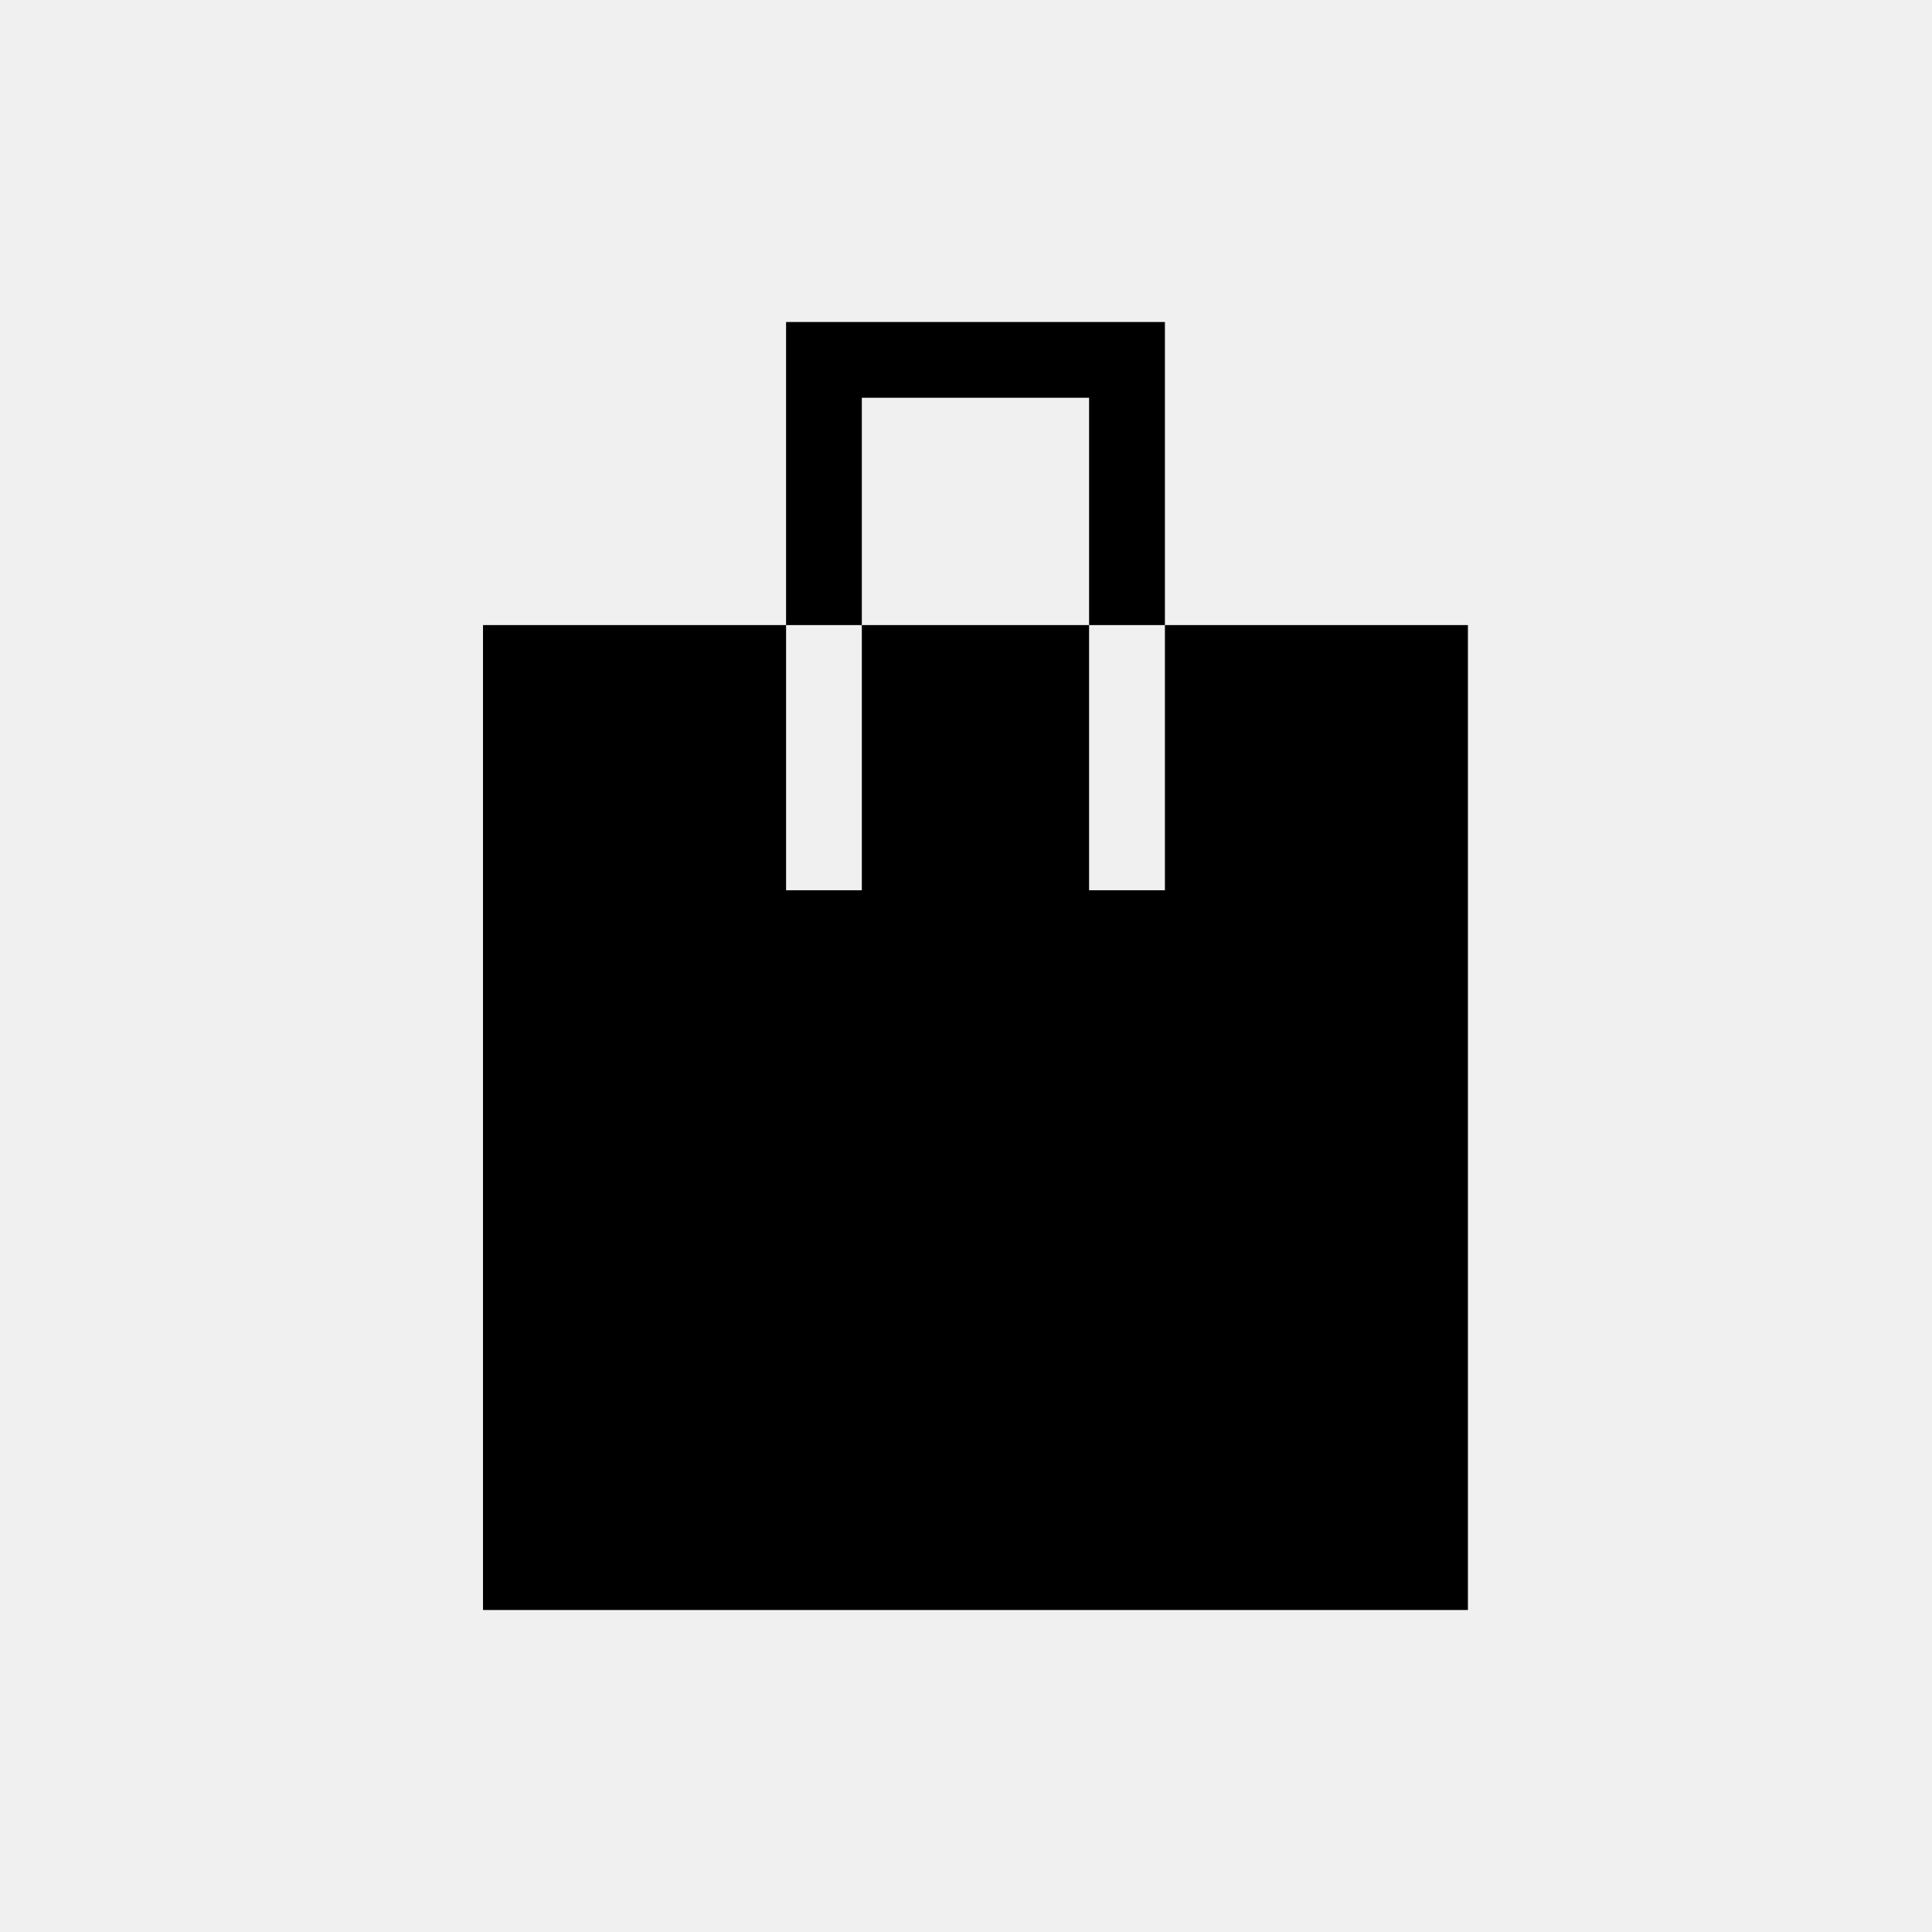
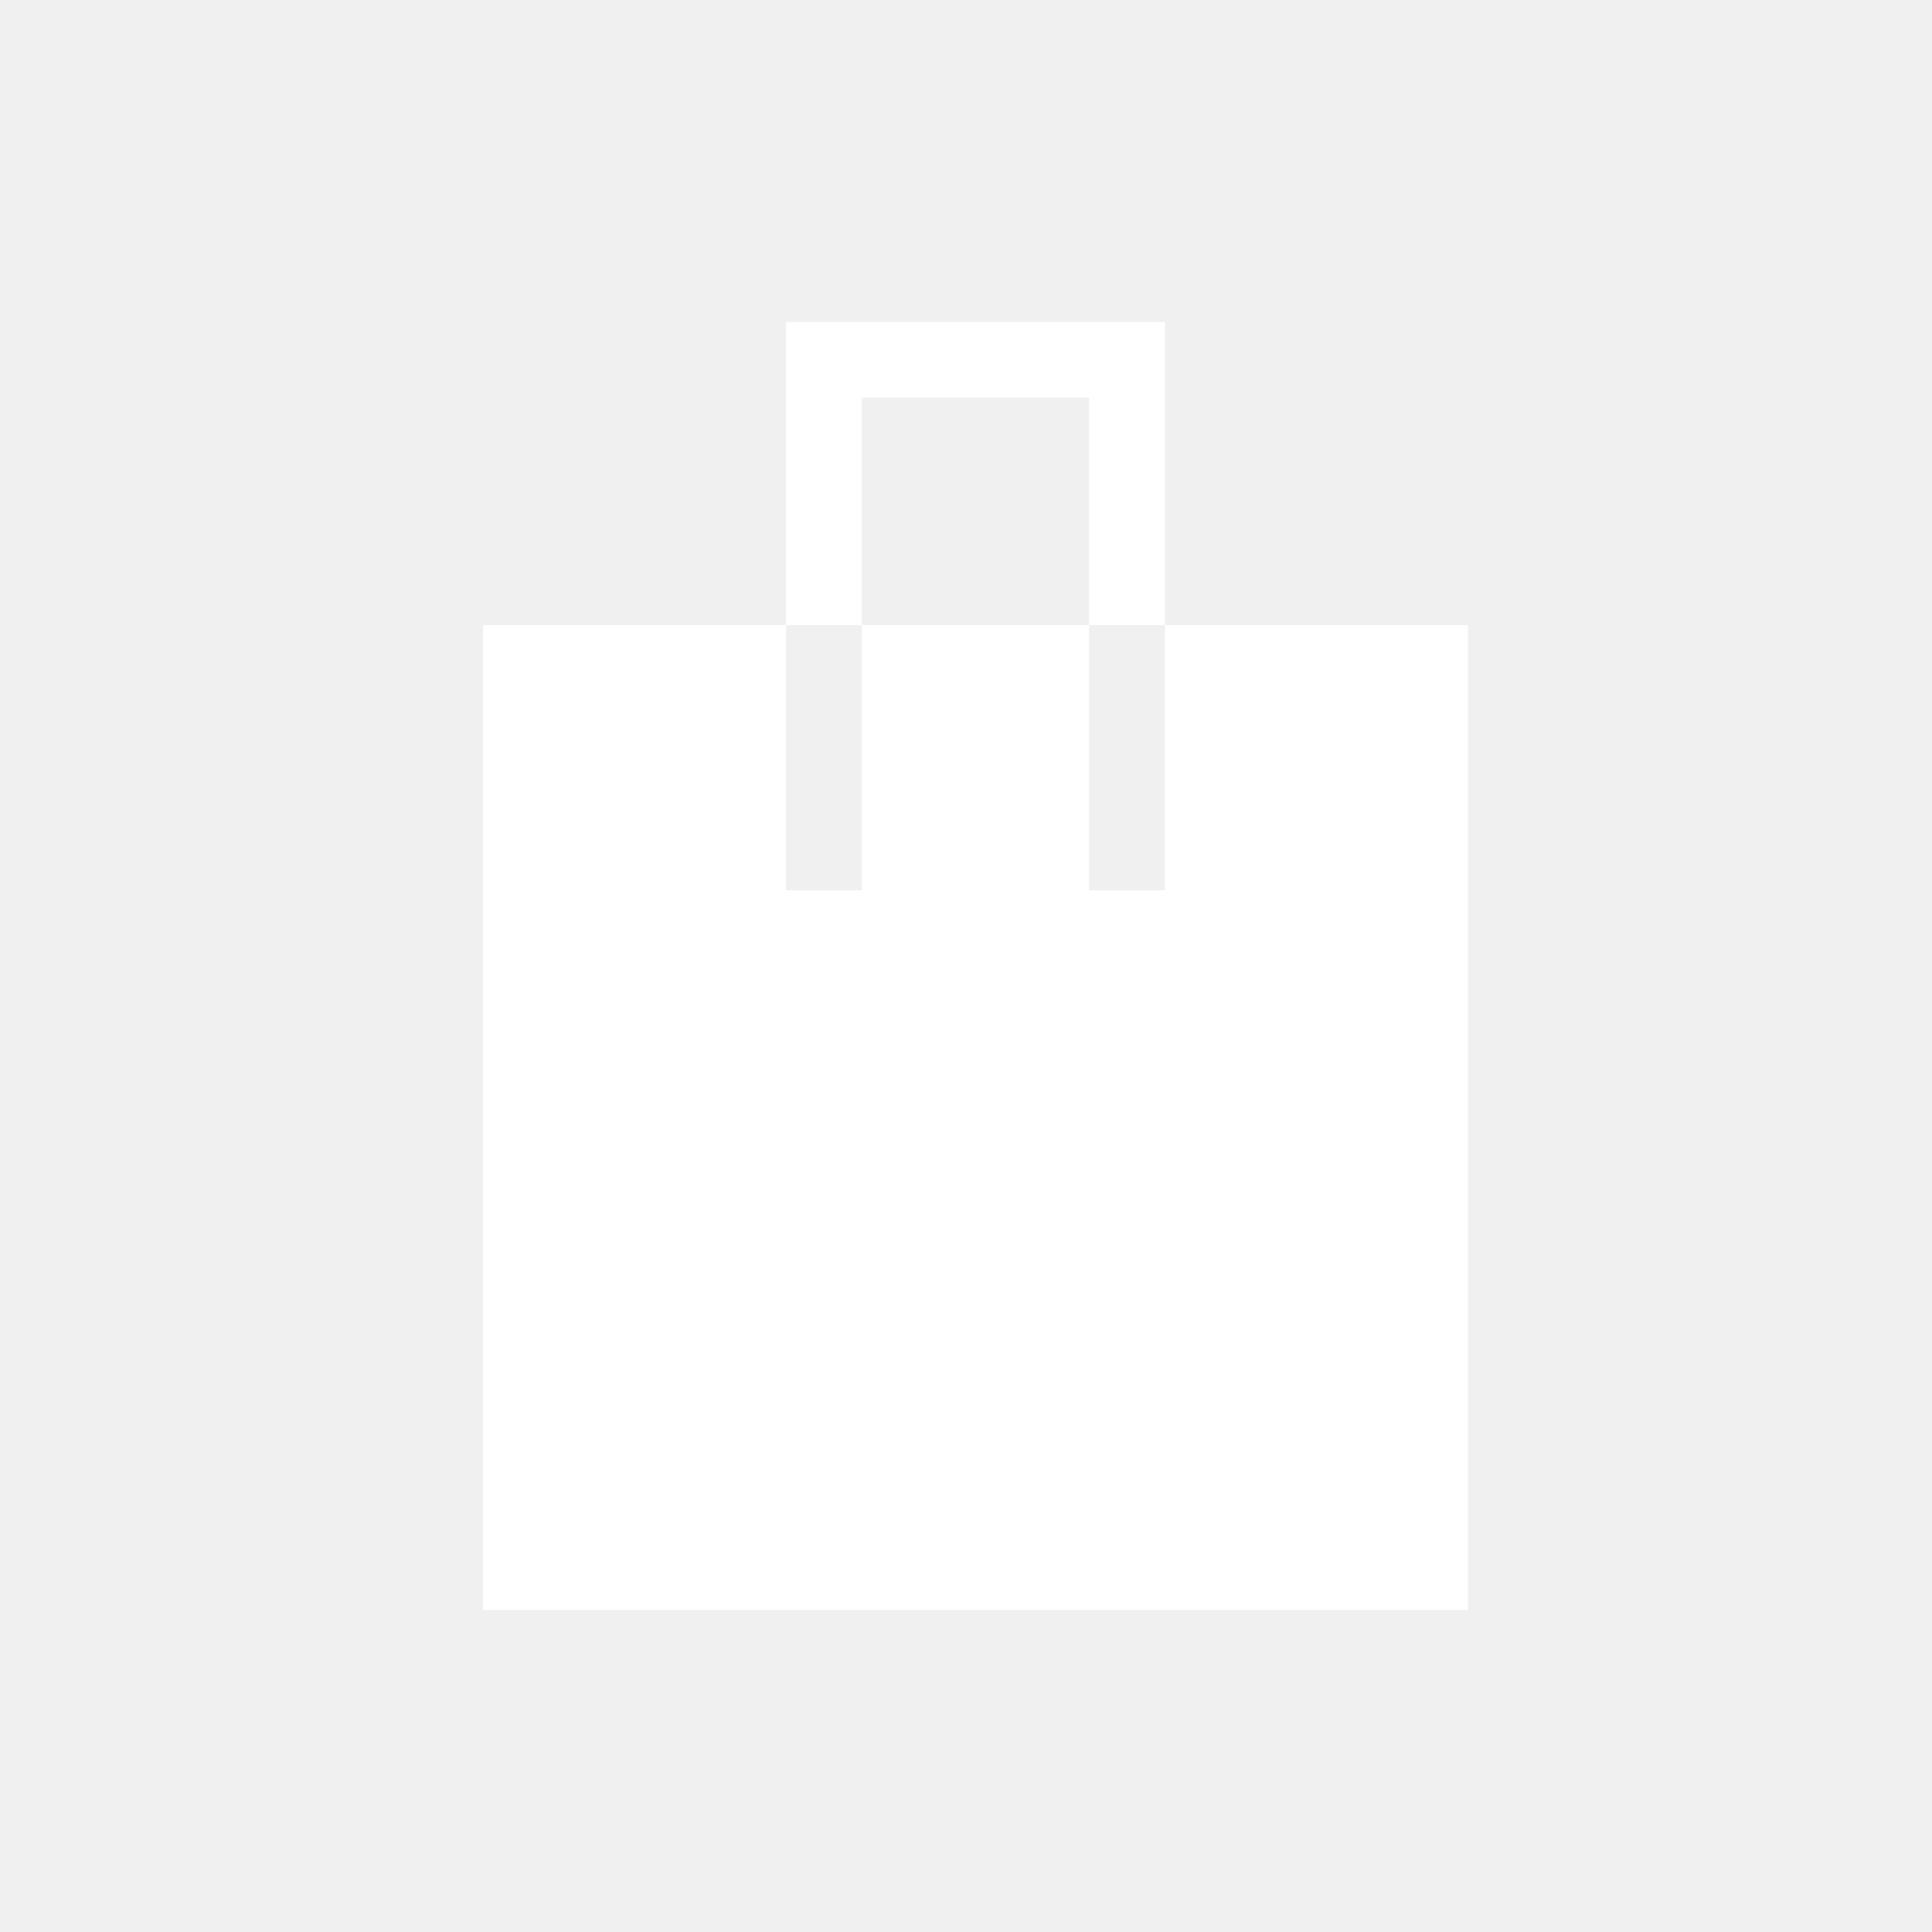
<svg xmlns="http://www.w3.org/2000/svg" width="24" height="24" viewBox="0 0 24 24" fill="none">
-   <path fill-rule="evenodd" clip-rule="evenodd" d="M14.471 4H9.765V7.765H6V20H18.235V7.765H14.471V4ZM13.529 7.765V11.059H14.471V7.765H13.529ZM10.706 7.765V11.059H9.765V7.765H10.706ZM10.706 7.765H13.529V4.941H10.706V7.765Z" fill="black" />
+   <path fill-rule="evenodd" clip-rule="evenodd" d="M14.471 4H9.765V7.765H6V20H18.235V7.765H14.471V4ZM13.529 7.765V11.059H14.471V7.765H13.529ZM10.706 7.765V11.059H9.765V7.765H10.706ZM10.706 7.765H13.529V4.941H10.706V7.765Z" fill="white" />
</svg>
